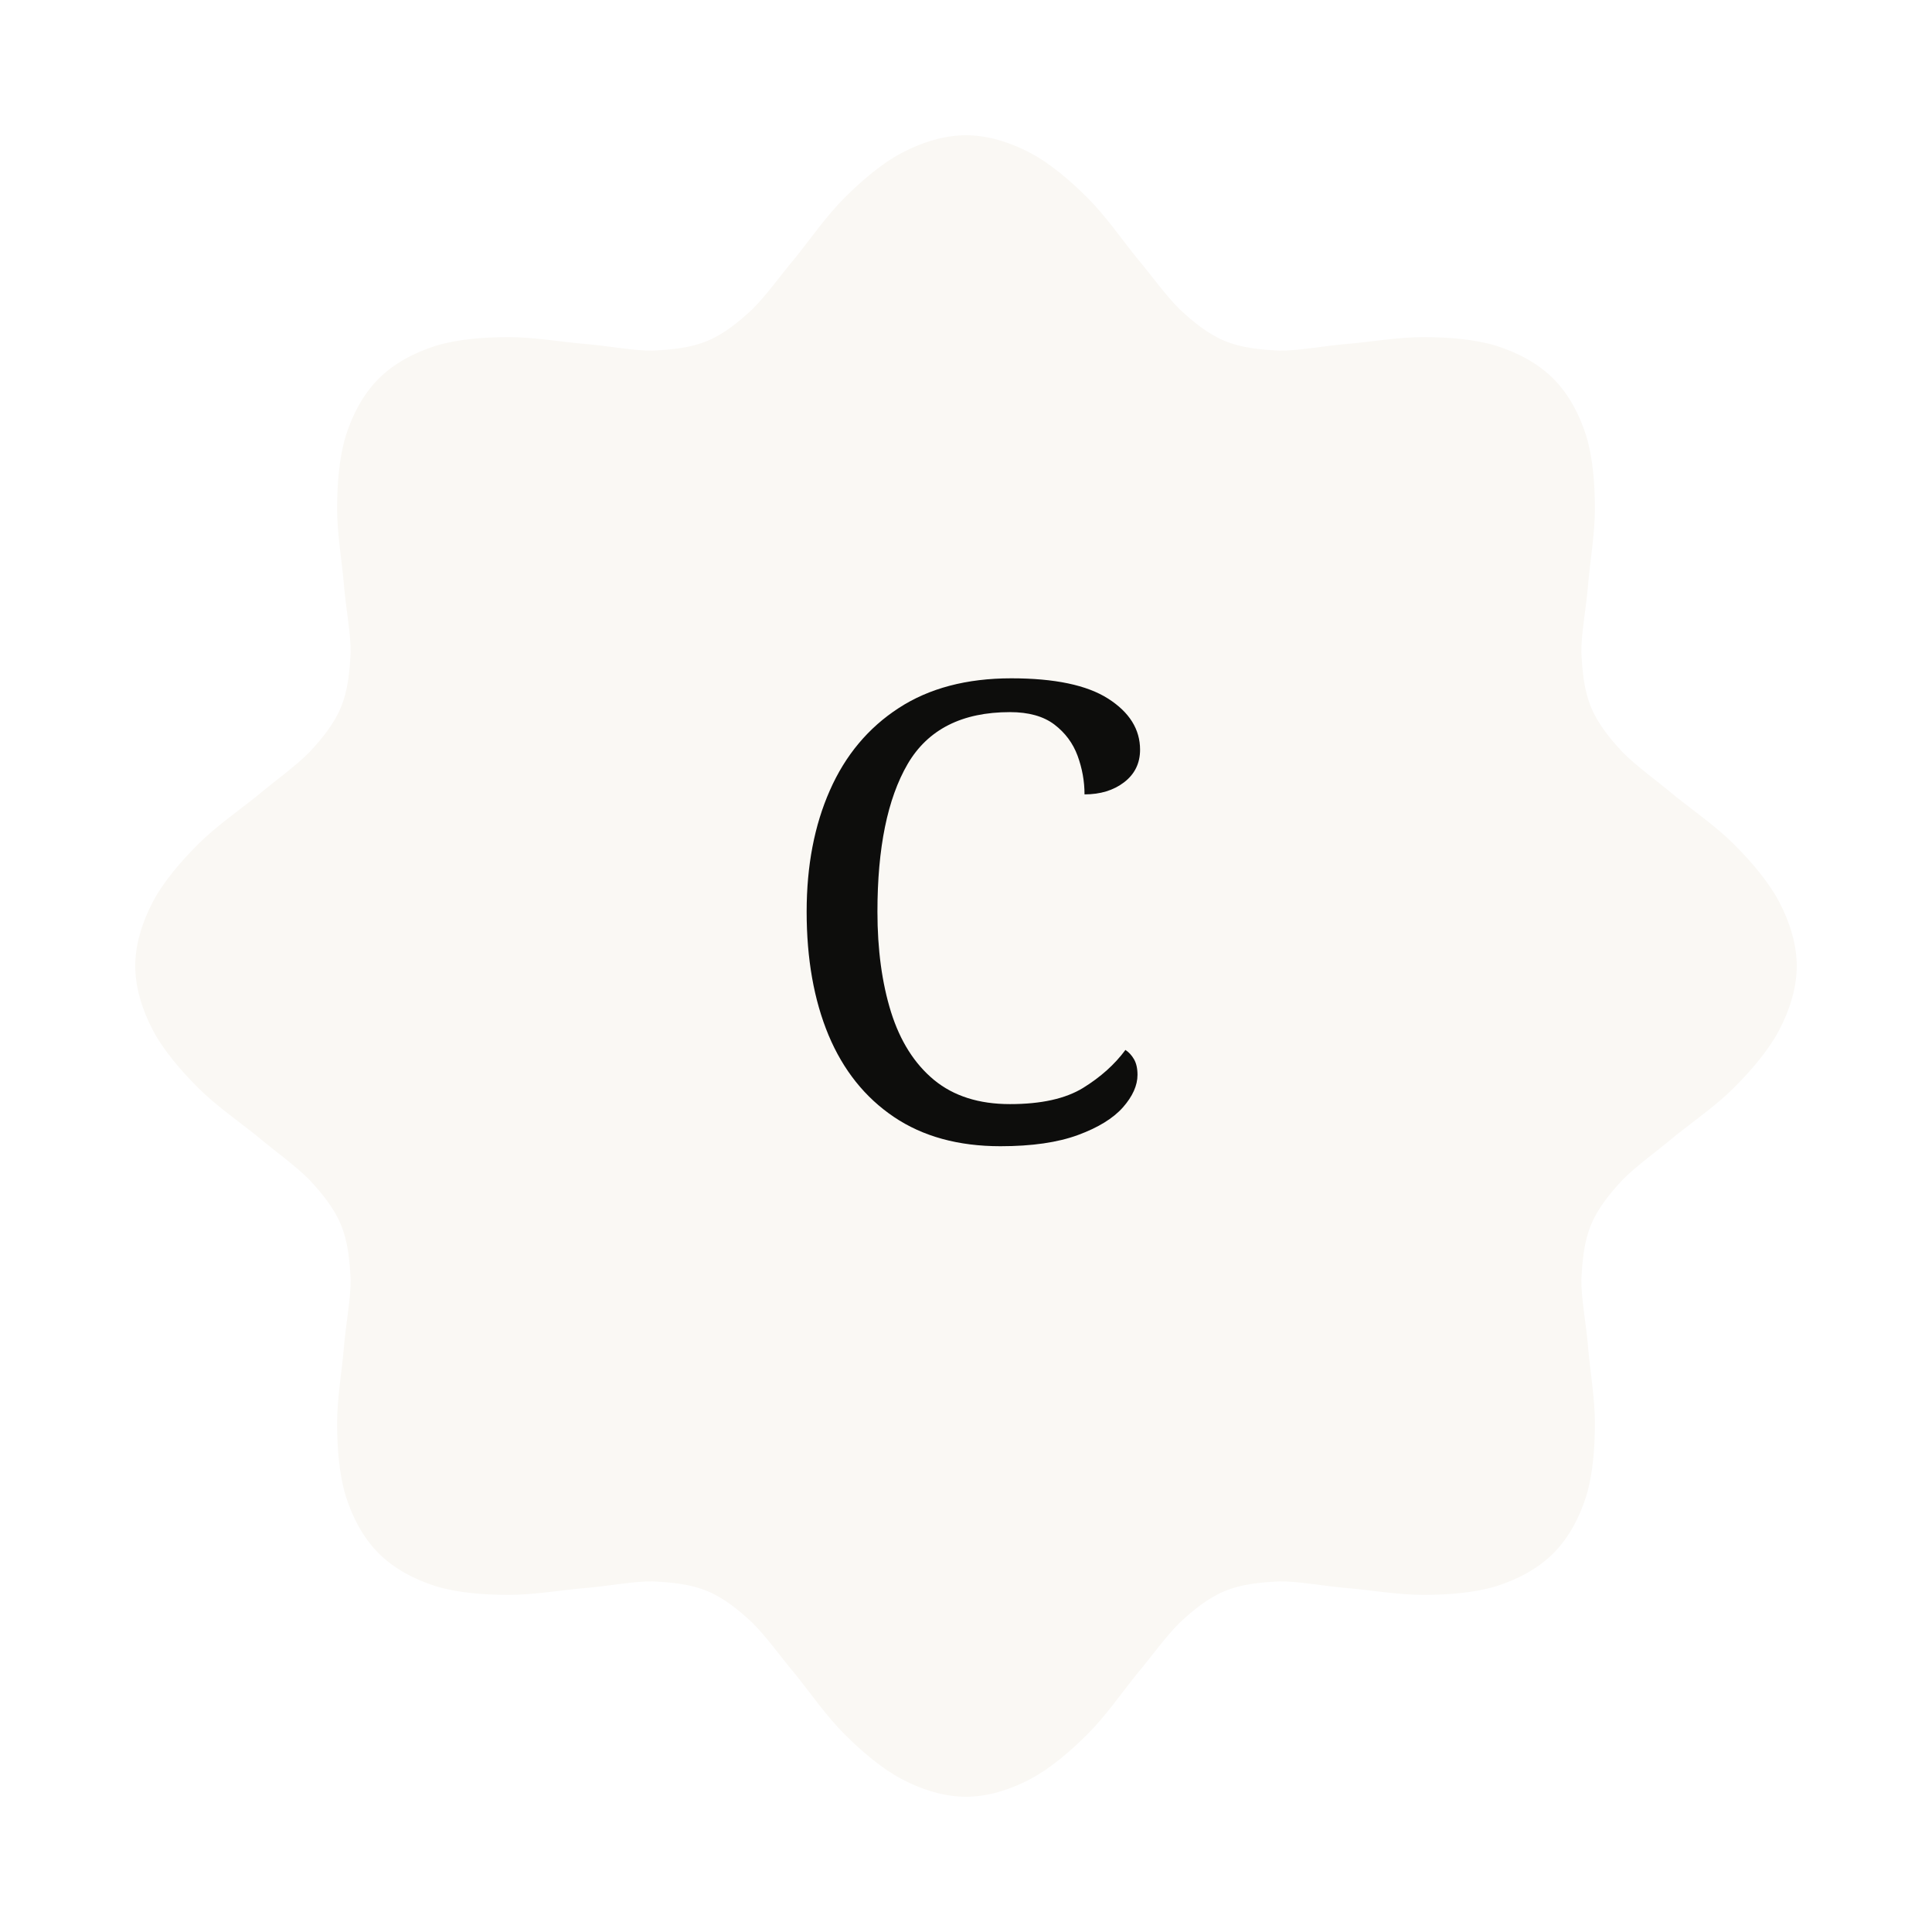
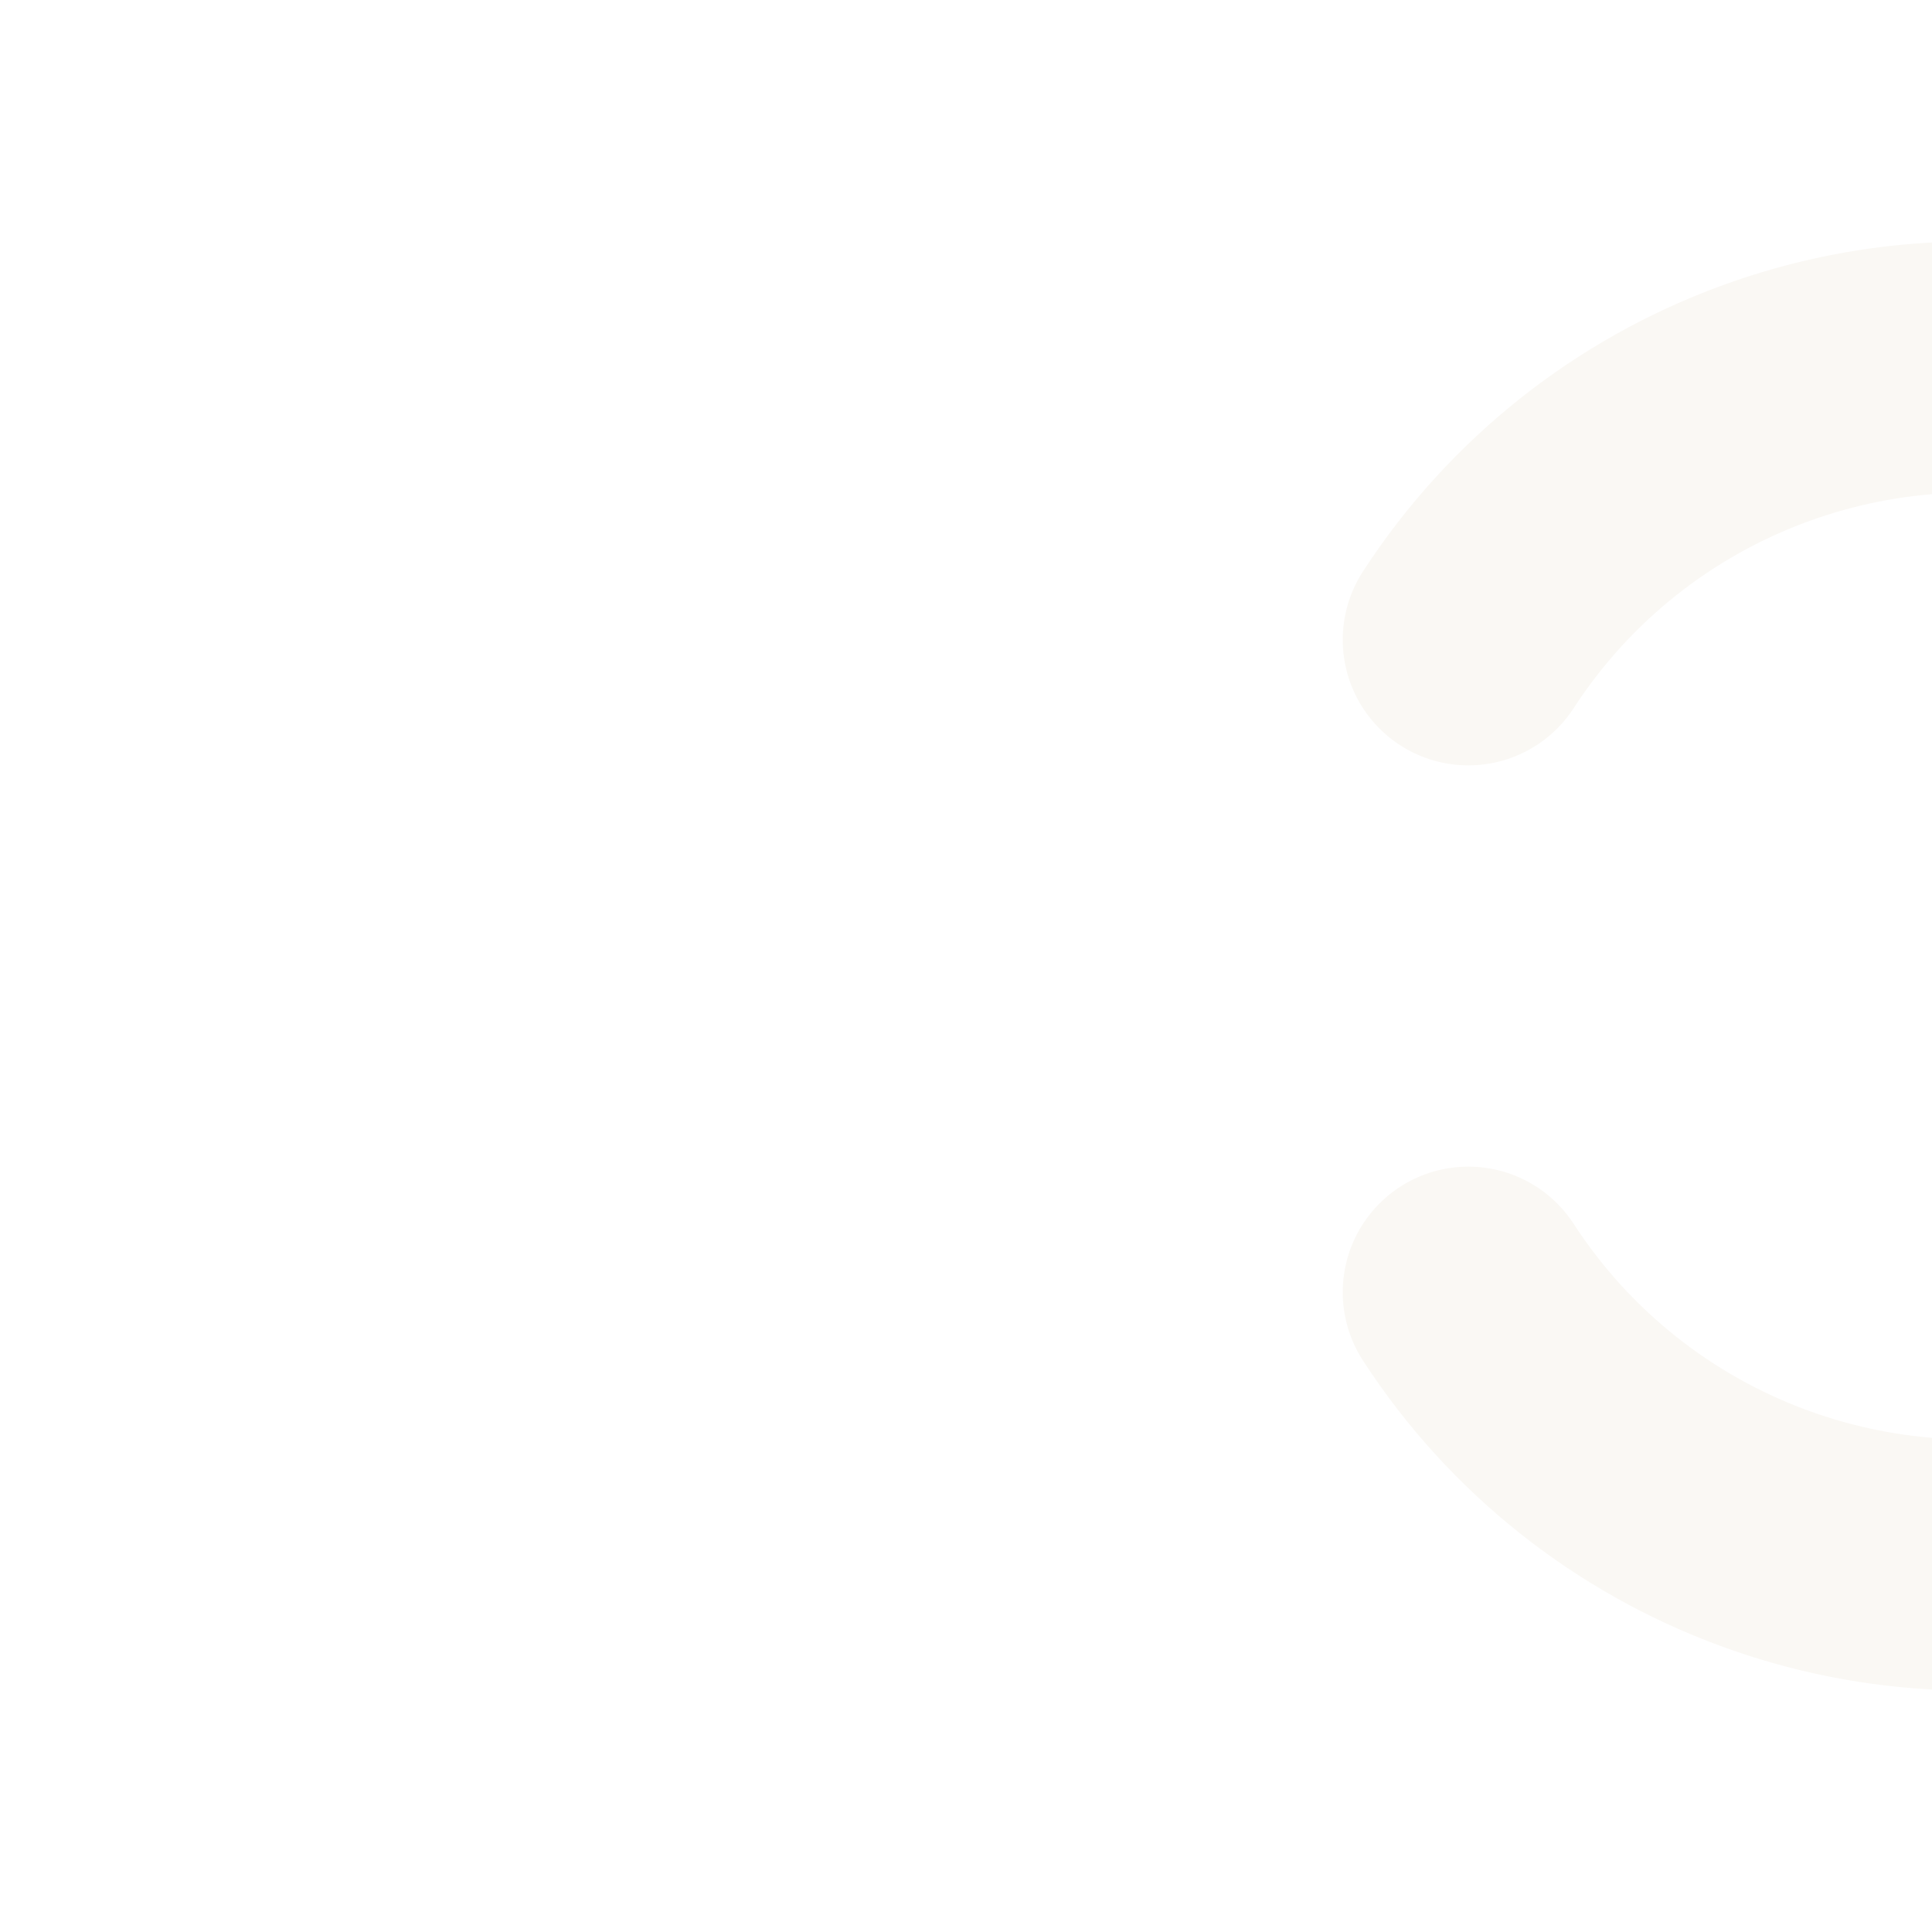
<svg xmlns="http://www.w3.org/2000/svg" viewBox="0 0 200 200" width="200" height="200">
-   <path fill="#FAF8F4" d="M 186.0 100.0 C 186.0 102.2, 185.3 104.5, 184.2 106.6 C 183.1 108.7, 181.3 110.8, 179.5 112.6 C 177.7 114.4, 175.4 116.0, 173.4 117.6 C 171.5 119.2, 169.5 120.6, 168.0 122.1 C 166.6 123.6, 165.4 125.1, 164.7 126.8 C 164.0 128.5, 163.8 130.4, 163.7 132.5 C 163.7 134.6, 164.2 137.0, 164.4 139.5 C 164.6 141.9, 165.1 144.7, 165.1 147.3 C 165.1 149.9, 164.9 152.6, 164.2 154.9 C 163.5 157.1, 162.4 159.2, 160.8 160.8 C 159.2 162.4, 157.1 163.5, 154.9 164.2 C 152.6 164.9, 149.9 165.1, 147.3 165.1 C 144.7 165.1, 141.9 164.6, 139.5 164.4 C 137.0 164.2, 134.6 163.7, 132.5 163.7 C 130.4 163.8, 128.5 164.0, 126.8 164.7 C 125.1 165.4, 123.6 166.6, 122.1 168.0 C 120.6 169.5, 119.2 171.5, 117.6 173.4 C 116.0 175.4, 114.4 177.7, 112.6 179.5 C 110.8 181.3, 108.7 183.1, 106.6 184.2 C 104.5 185.3, 102.2 186.0, 100.0 186.0 C 97.8 186.0, 95.5 185.3, 93.4 184.2 C 91.3 183.1, 89.2 181.3, 87.4 179.5 C 85.6 177.7, 84.0 175.4, 82.4 173.4 C 80.8 171.5, 79.4 169.5, 77.9 168.0 C 76.4 166.6, 74.9 165.4, 73.2 164.7 C 71.5 164.0, 69.6 163.8, 67.5 163.7 C 65.4 163.7, 63.0 164.2, 60.5 164.4 C 58.1 164.6, 55.3 165.1, 52.7 165.1 C 50.1 165.1, 47.4 164.9, 45.1 164.2 C 42.9 163.5, 40.8 162.4, 39.2 160.8 C 37.6 159.2, 36.5 157.1, 35.8 154.9 C 35.1 152.6, 34.9 149.9, 34.9 147.3 C 34.9 144.7, 35.4 141.9, 35.6 139.5 C 35.8 137.0, 36.3 134.6, 36.3 132.5 C 36.2 130.4, 36.0 128.5, 35.3 126.8 C 34.6 125.1, 33.4 123.6, 32.0 122.1 C 30.5 120.6, 28.5 119.2, 26.6 117.6 C 24.6 116.0, 22.3 114.4, 20.5 112.6 C 18.7 110.8, 16.9 108.7, 15.8 106.6 C 14.7 104.5, 14.0 102.2, 14.0 100.0 C 14.0 97.8, 14.7 95.5, 15.8 93.4 C 16.9 91.3, 18.7 89.2, 20.5 87.4 C 22.3 85.6, 24.6 84.0, 26.6 82.4 C 28.5 80.8, 30.5 79.4, 32.0 77.9 C 33.4 76.4, 34.6 74.9, 35.3 73.2 C 36.0 71.5, 36.2 69.6, 36.3 67.5 C 36.3 65.4, 35.8 63.0, 35.6 60.5 C 35.4 58.1, 34.9 55.3, 34.9 52.7 C 34.9 50.1, 35.1 47.4, 35.8 45.1 C 36.5 42.9, 37.6 40.8, 39.2 39.2 C 40.8 37.6, 42.9 36.5, 45.1 35.8 C 47.4 35.1, 50.1 34.9, 52.7 34.9 C 55.3 34.9, 58.1 35.4, 60.5 35.6 C 63.0 35.8, 65.4 36.3, 67.5 36.3 C 69.6 36.2, 71.5 36.0, 73.2 35.3 C 74.9 34.6, 76.4 33.4, 77.9 32.0 C 79.4 30.5, 80.8 28.5, 82.4 26.6 C 84.0 24.6, 85.6 22.3, 87.4 20.5 C 89.2 18.7, 91.3 16.9, 93.4 15.8 C 95.5 14.7, 97.8 14.0, 100.0 14.0 C 102.2 14.0, 104.5 14.7, 106.6 15.8 C 108.7 16.9, 110.8 18.7, 112.6 20.5 C 114.4 22.3, 116.0 24.6, 117.6 26.6 C 119.2 28.5, 120.6 30.5, 122.1 32.0 C 123.6 33.4, 125.1 34.6, 126.8 35.3 C 128.5 36.0, 130.4 36.2, 132.5 36.3 C 134.6 36.3, 137.0 35.8, 139.5 35.6 C 141.9 35.4, 144.7 34.9, 147.3 34.9 C 149.9 34.9, 152.6 35.1, 154.9 35.8 C 157.1 36.5, 159.2 37.6, 160.8 39.2 C 162.4 40.8, 163.5 42.9, 164.2 45.1 C 164.9 47.4, 165.1 50.1, 165.1 52.7 C 165.1 55.3, 164.6 58.1, 164.4 60.5 C 164.2 63.0, 163.7 65.4, 163.7 67.5 C 163.8 69.6, 164.0 71.5, 164.7 73.2 C 165.4 74.9, 166.6 76.4, 168.0 77.9 C 169.5 79.4, 171.5 80.8, 173.4 82.4 C 175.4 84.0, 177.7 85.6, 179.5 87.4 C 181.3 89.2, 183.1 91.3, 184.2 93.4 C 185.3 95.5, 186.0 97.8, 186.0 100.0 Z" />
-   <text x="100" y="118" font-size="66" text-anchor="middle" fill="#0D0D0C" font-family="Georgia, 'Source Serif 4', serif">C</text>
+   <path d="M 152.00 66.23 A 62 62 0 1 1 152.00 133.77" fill="none" stroke="#FAF8F4" stroke-width="26" stroke-linecap="round" />
</svg>
